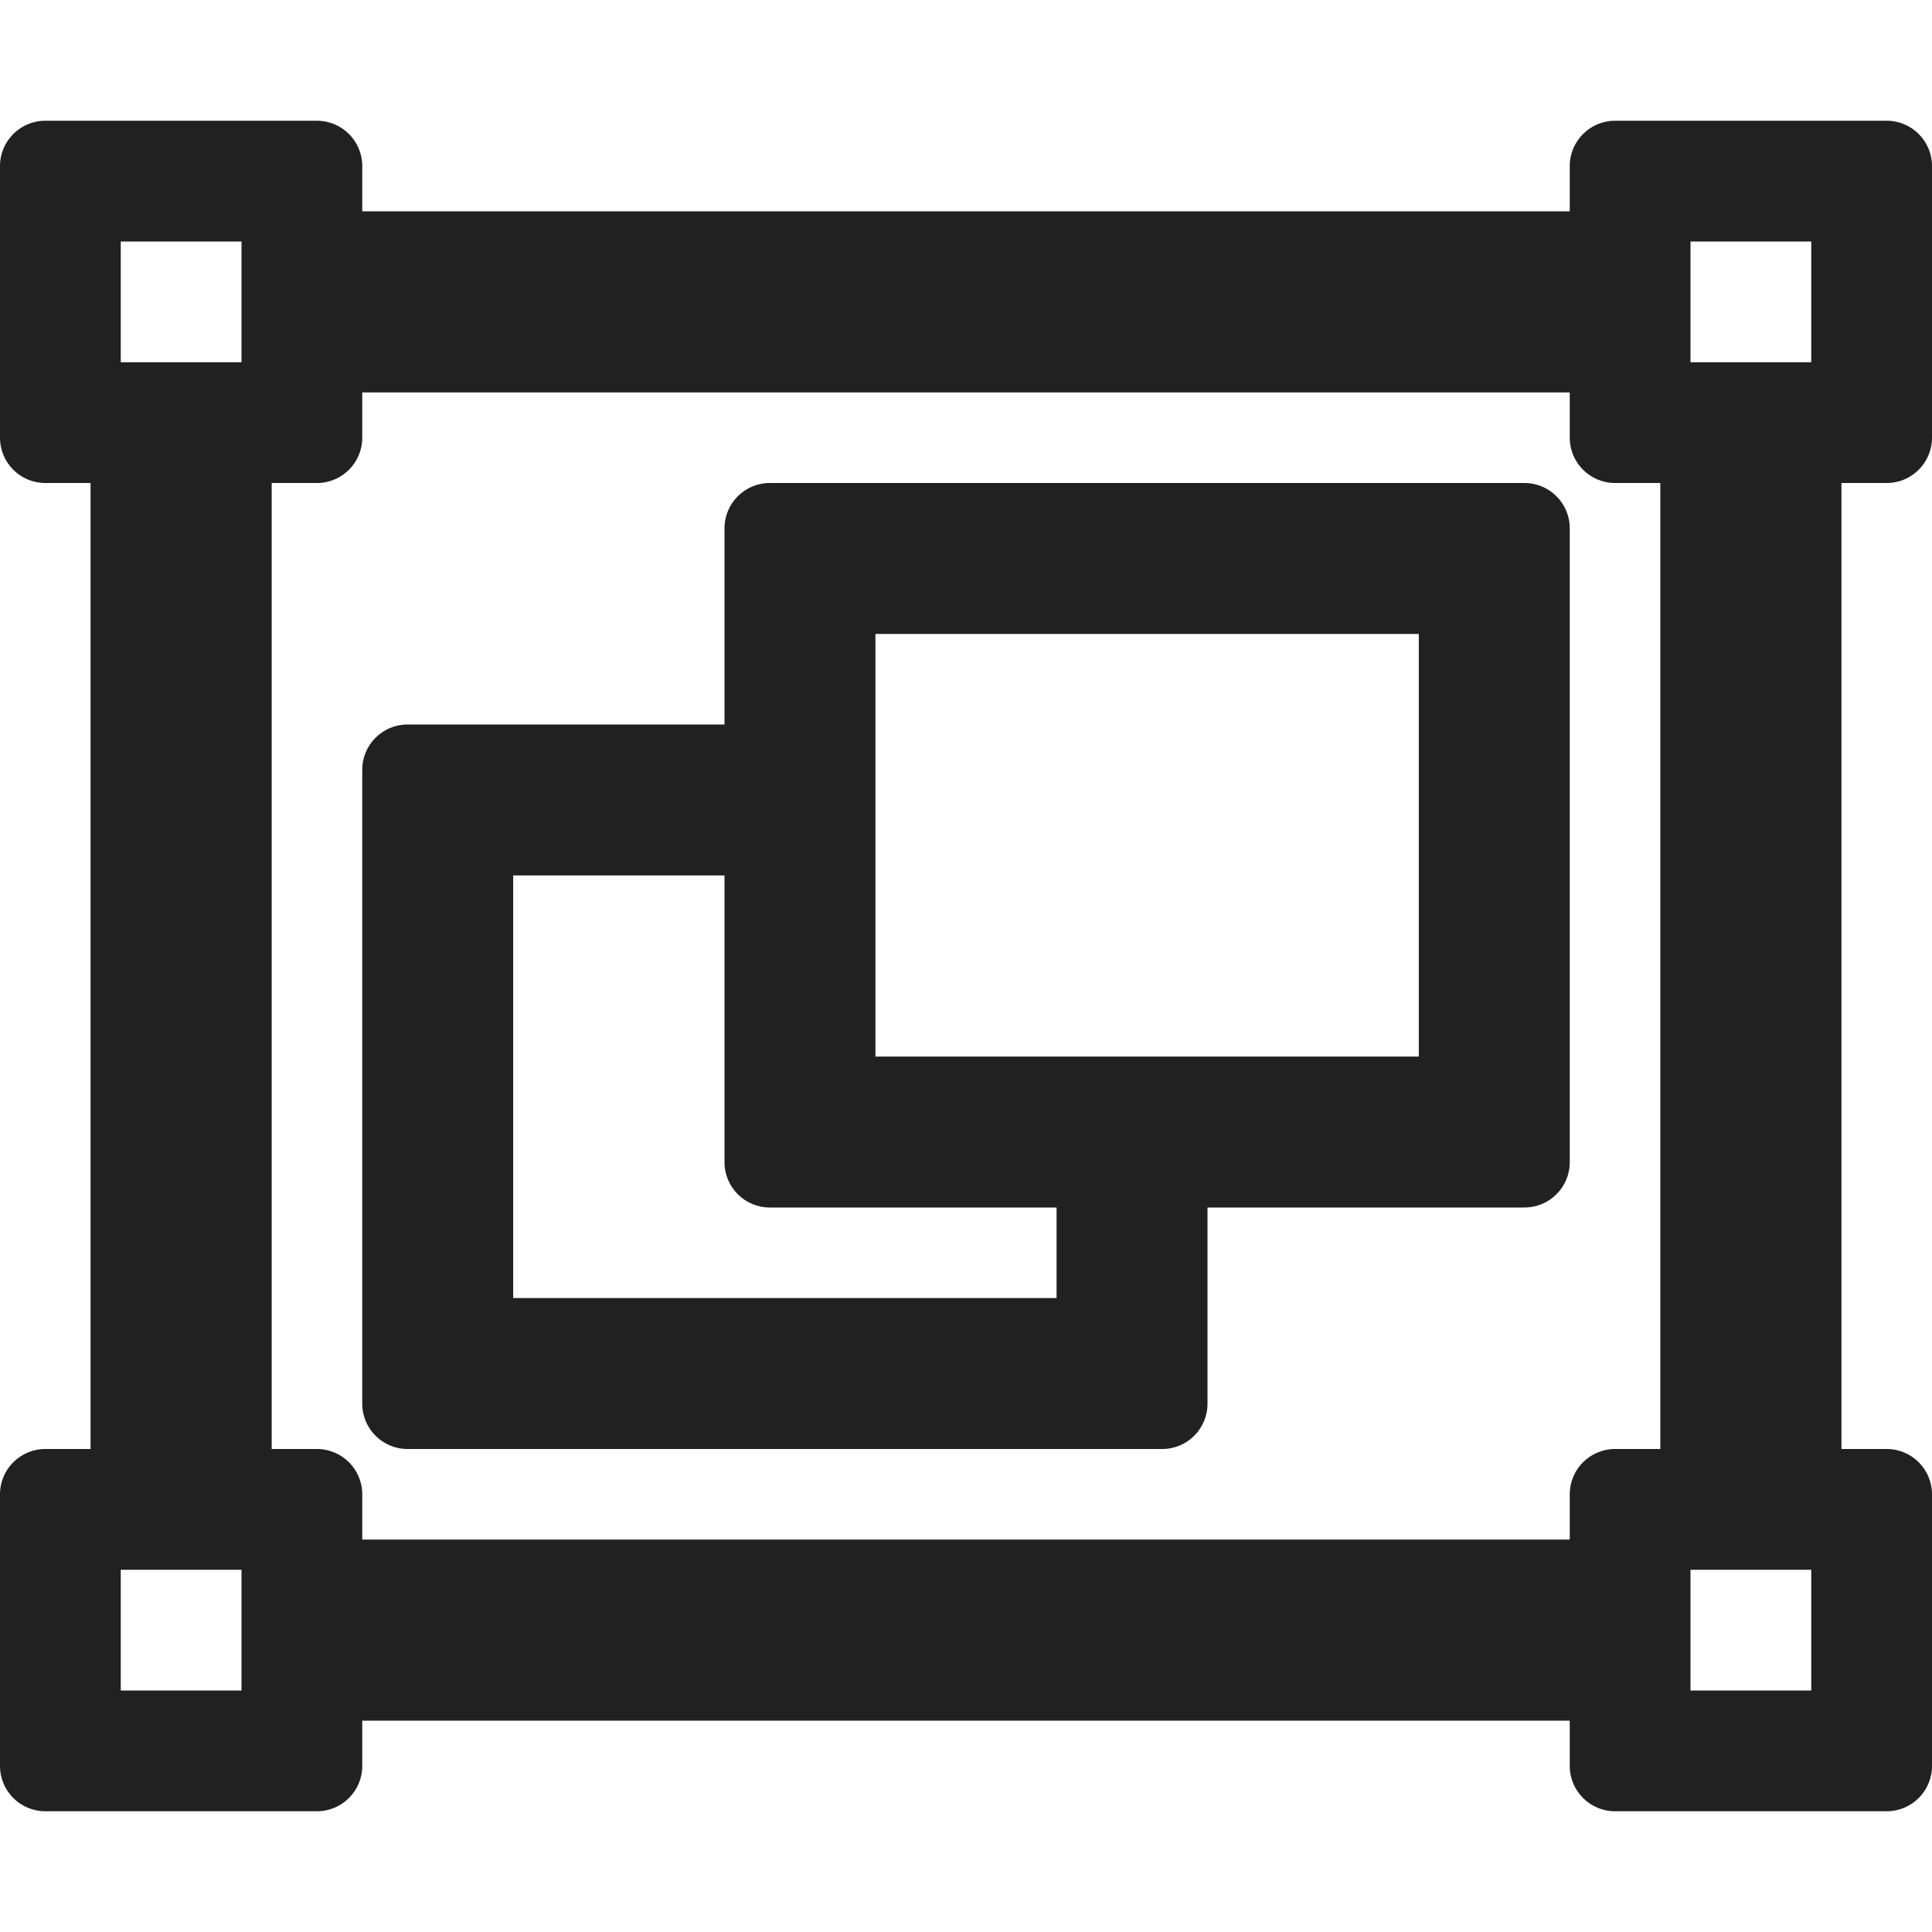
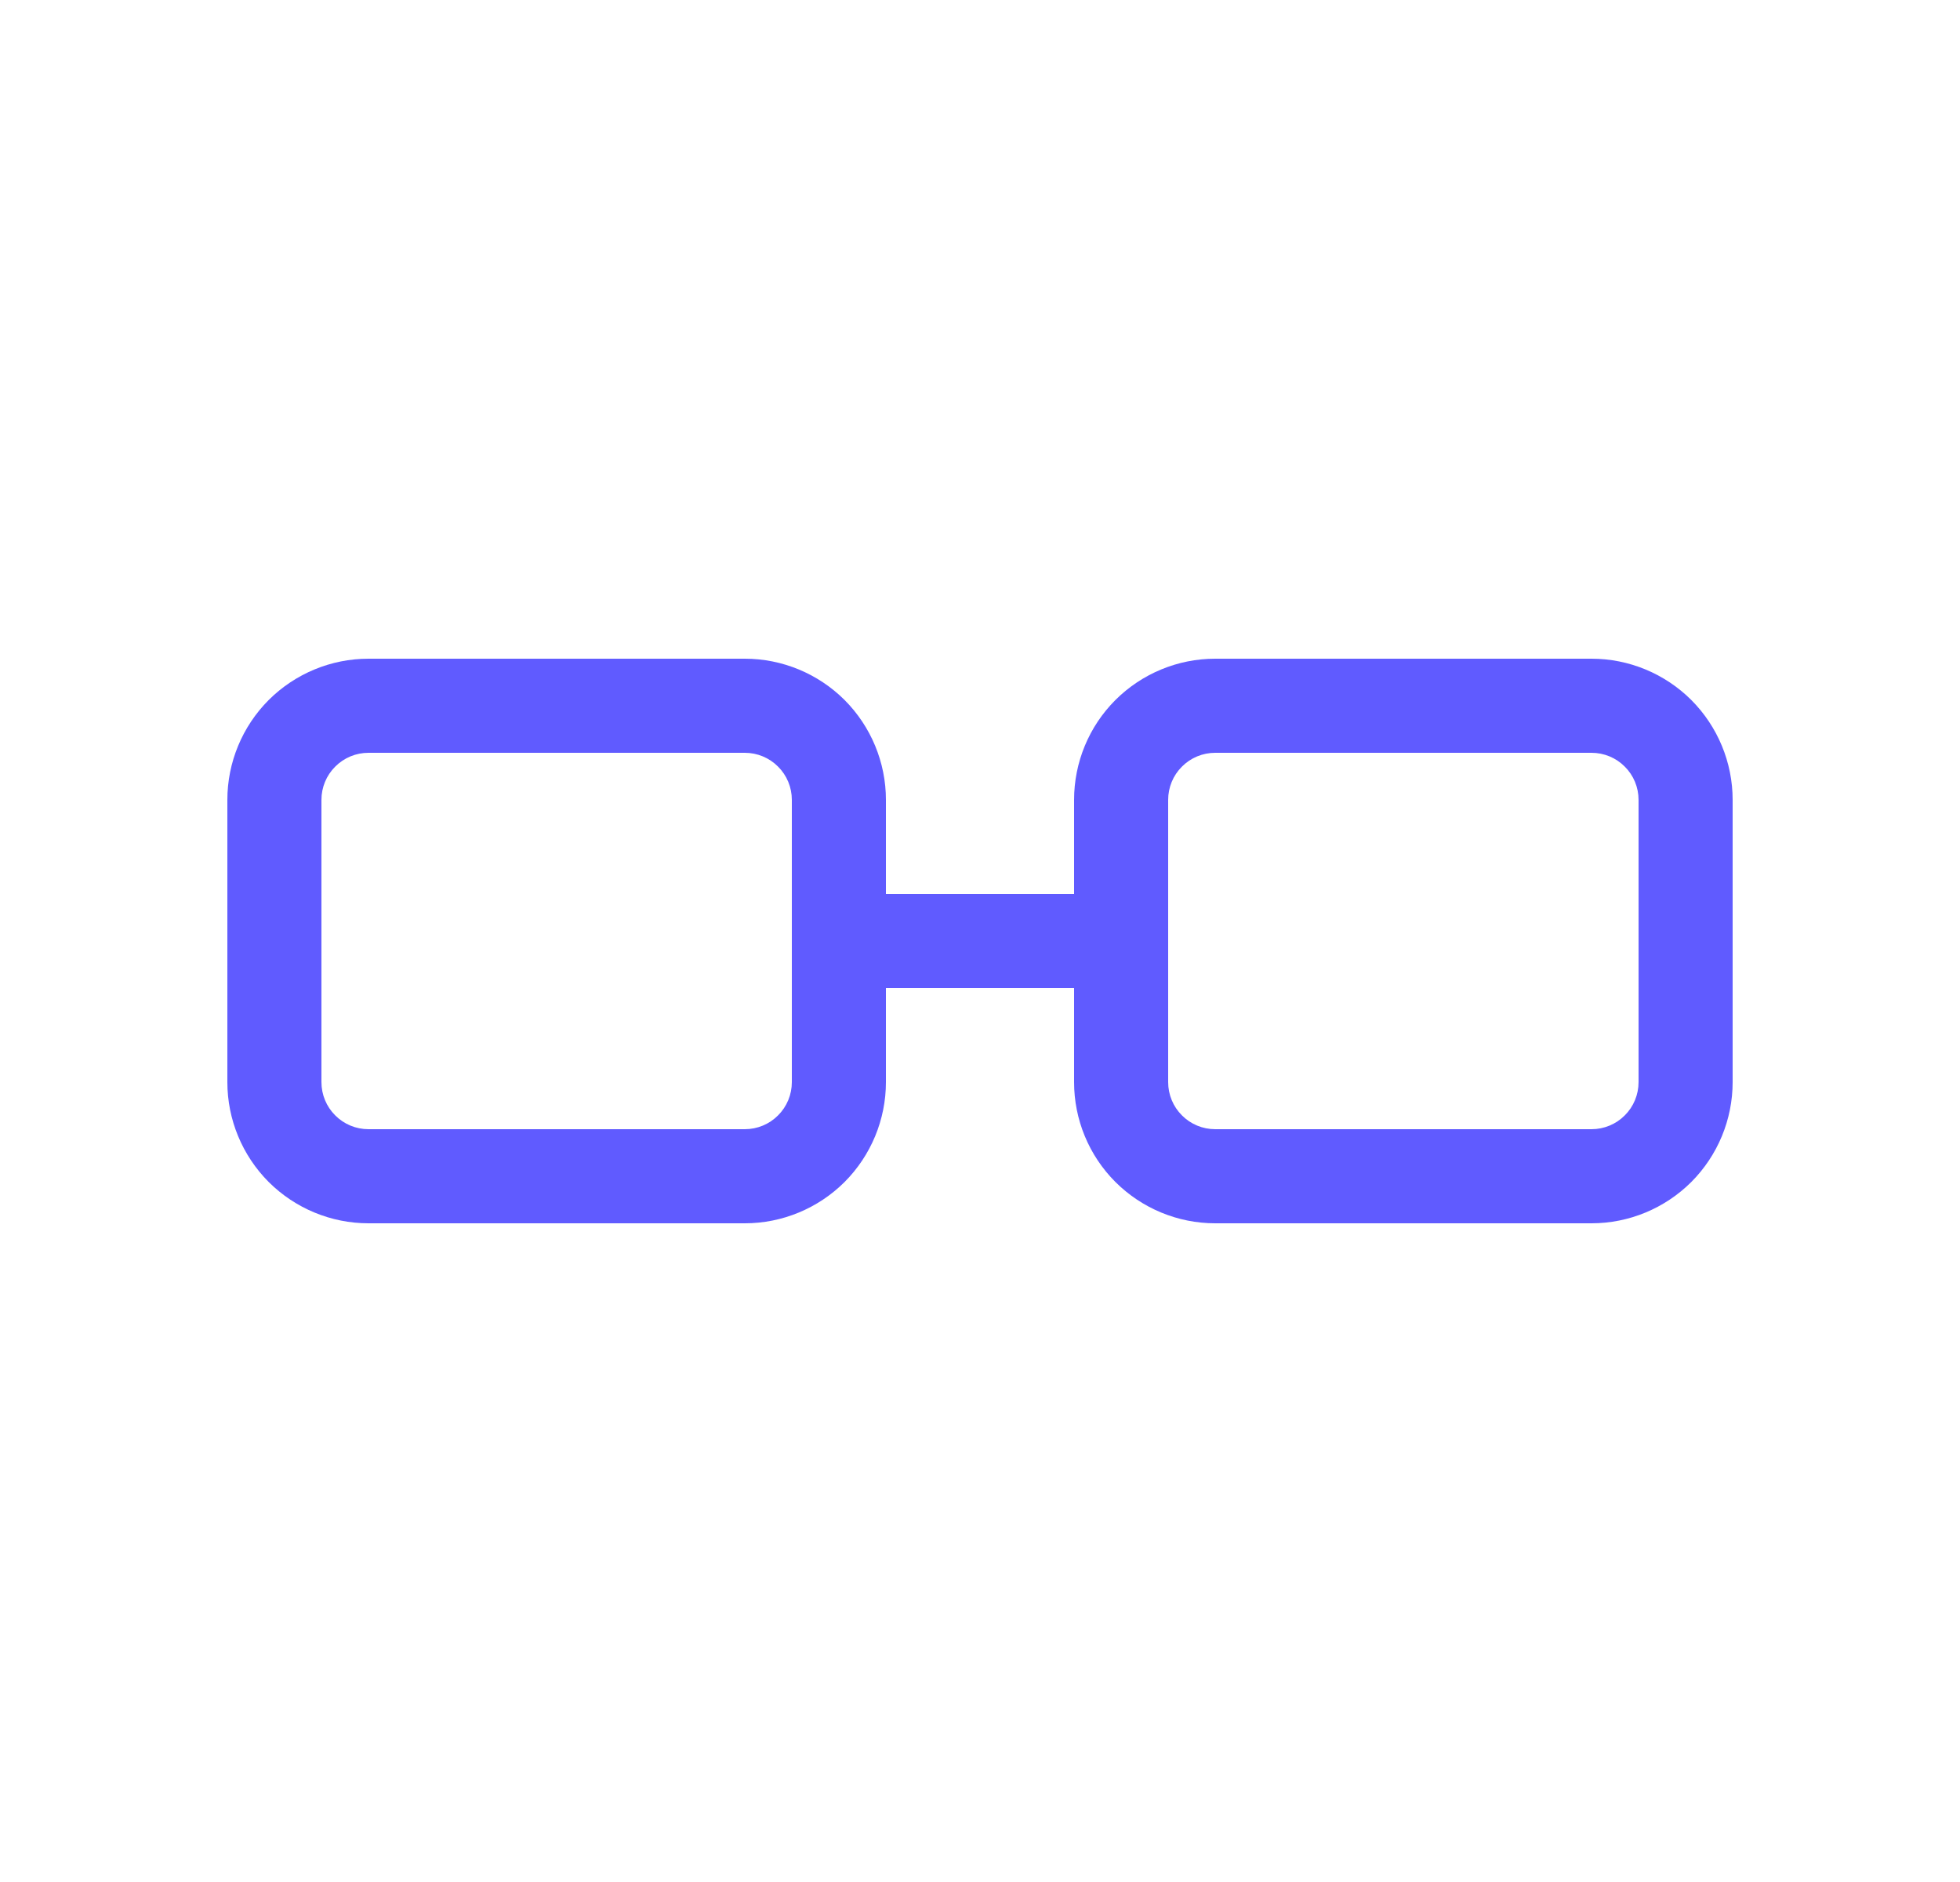
- <svg xmlns="http://www.w3.org/2000/svg" width="24" height="24" viewBox="0 0 24 24" fill="none">
-   <path d="M0.562 6C0.252 6 0 5.748 0 5.438V2.062C0 1.752 0.252 1.5 0.562 1.5H3.938C4.248 1.5 4.5 1.752 4.5 2.062V2.625H19.5V2.062C19.5 1.752 19.752 1.5 20.062 1.5H23.438C23.748 1.5 24 1.752 24 2.062V5.438C24 5.748 23.748 6 23.438 6H22.875V18H23.438C23.748 18 24 18.252 24 18.562V21.938C24 22.248 23.748 22.5 23.438 22.5H20.062C19.752 22.5 19.5 22.248 19.5 21.938V21.375H4.5V21.938C4.5 22.248 4.248 22.5 3.938 22.5H0.562C0.252 22.5 0 22.248 0 21.938V18.562C0 18.252 0.252 18 0.562 18H1.125V6H0.562ZM3 3H1.5V4.5H3V3ZM22.5 3H21V4.5H22.5V3ZM21 21H22.5V19.5H21V21ZM1.5 21H3V19.5H1.5V21ZM3.375 18H3.938C4.248 18 4.5 18.252 4.5 18.562V19.125H19.5V18.562C19.5 18.252 19.752 18 20.062 18H20.625V6H20.062C19.752 6 19.5 5.748 19.5 5.438V4.875H4.5V5.438C4.5 5.748 4.248 6 3.938 6H3.375V18ZM5.062 9H9V6.562C9 6.252 9.252 6 9.562 6H18.938C19.248 6 19.5 6.252 19.5 6.562V14.438C19.5 14.748 19.248 15 18.938 15H15V17.438C15 17.748 14.748 18 14.438 18H5.062C4.752 18 4.5 17.748 4.5 17.438V9.562C4.5 9.252 4.752 9 5.062 9ZM17.625 7.875H10.875V13.125H17.625V7.875ZM6.375 16.125H13.125V15H9.562C9.252 15 9 14.748 9 14.438V10.875H6.375V16.125Z" fill="#212121" />
+ <svg xmlns="http://www.w3.org/2000/svg" width="25" height="24" viewBox="0 0 25 24" fill="none">
+   <path d="M4.7 8.4C4.223 8.4 3.765 8.59 3.427 8.927C3.09 9.265 2.9 9.723 2.9 10.2V13.8C2.9 14.277 3.09 14.735 3.427 15.073C3.765 15.41 4.223 15.6 4.7 15.6H9.5C9.977 15.6 10.435 15.41 10.773 15.073C11.11 14.735 11.3 14.277 11.3 13.8V10.2C11.3 9.723 11.11 9.265 10.773 8.927C10.435 8.59 9.977 8.4 9.5 8.4H4.7ZM4.1 10.2C4.1 10.041 4.163 9.888 4.276 9.776C4.388 9.663 4.541 9.6 4.7 9.6H9.5C9.659 9.6 9.812 9.663 9.924 9.776C10.037 9.888 10.1 10.041 10.1 10.2V13.8C10.1 13.959 10.037 14.112 9.924 14.224C9.812 14.337 9.659 14.4 9.5 14.4H4.7C4.541 14.4 4.388 14.337 4.276 14.224C4.163 14.112 4.1 13.959 4.1 13.8V10.2ZM15.5 8.4C15.023 8.4 14.565 8.59 14.227 8.927C13.889 9.265 13.7 9.723 13.7 10.2V13.8C13.7 14.277 13.889 14.735 14.227 15.073C14.565 15.41 15.023 15.6 15.5 15.6H20.3C20.777 15.6 21.235 15.41 21.573 15.073C21.91 14.735 22.1 14.277 22.1 13.8V10.2C22.1 9.723 21.91 9.265 21.573 8.927C21.235 8.59 20.777 8.4 20.3 8.4H15.5ZM14.9 10.2C14.9 10.041 14.963 9.888 15.076 9.776C15.188 9.663 15.341 9.6 15.5 9.6H20.3C20.459 9.6 20.612 9.663 20.724 9.776C20.837 9.888 20.9 10.041 20.9 10.2V13.8C20.9 13.959 20.837 14.112 20.724 14.224C20.612 14.337 20.459 14.4 20.3 14.4H15.5C15.341 14.4 15.188 14.337 15.076 14.224C14.963 14.112 14.9 13.959 14.9 13.8V10.2Z" fill="#605BFF" />
+   <path d="M10.7 12H14.3" stroke="#605BFF" stroke-width="1.2" />
</svg>
